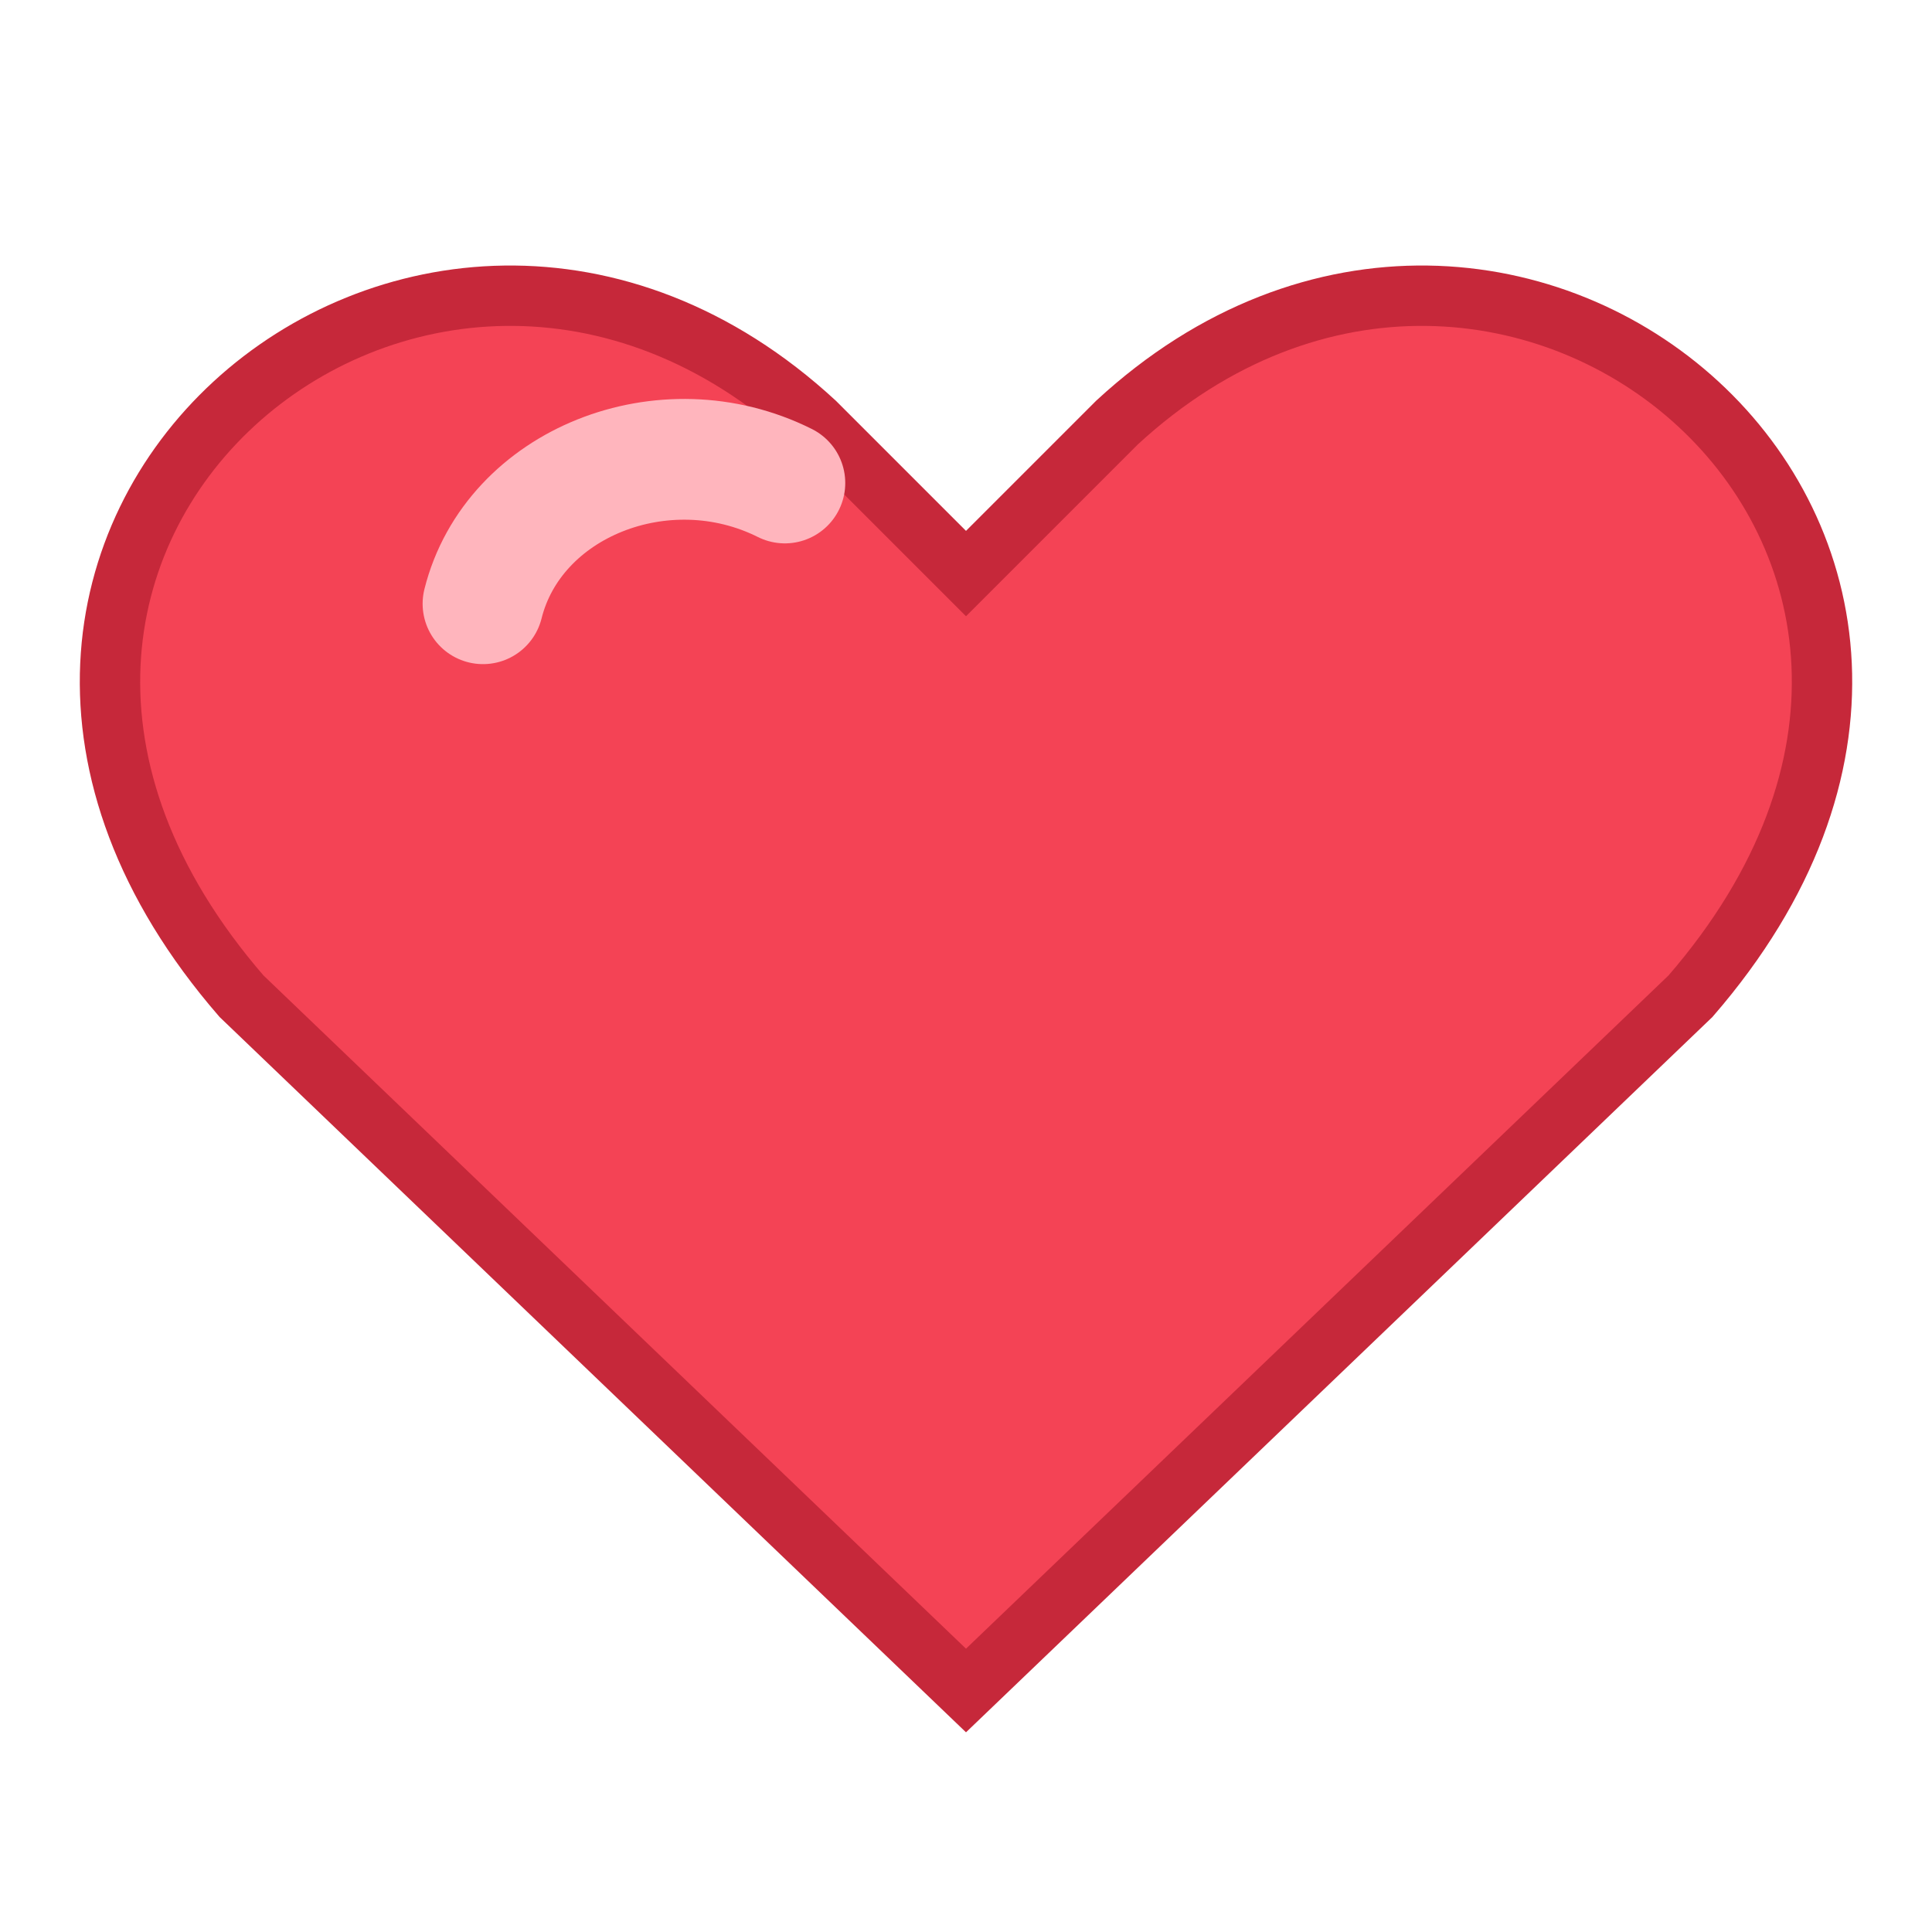
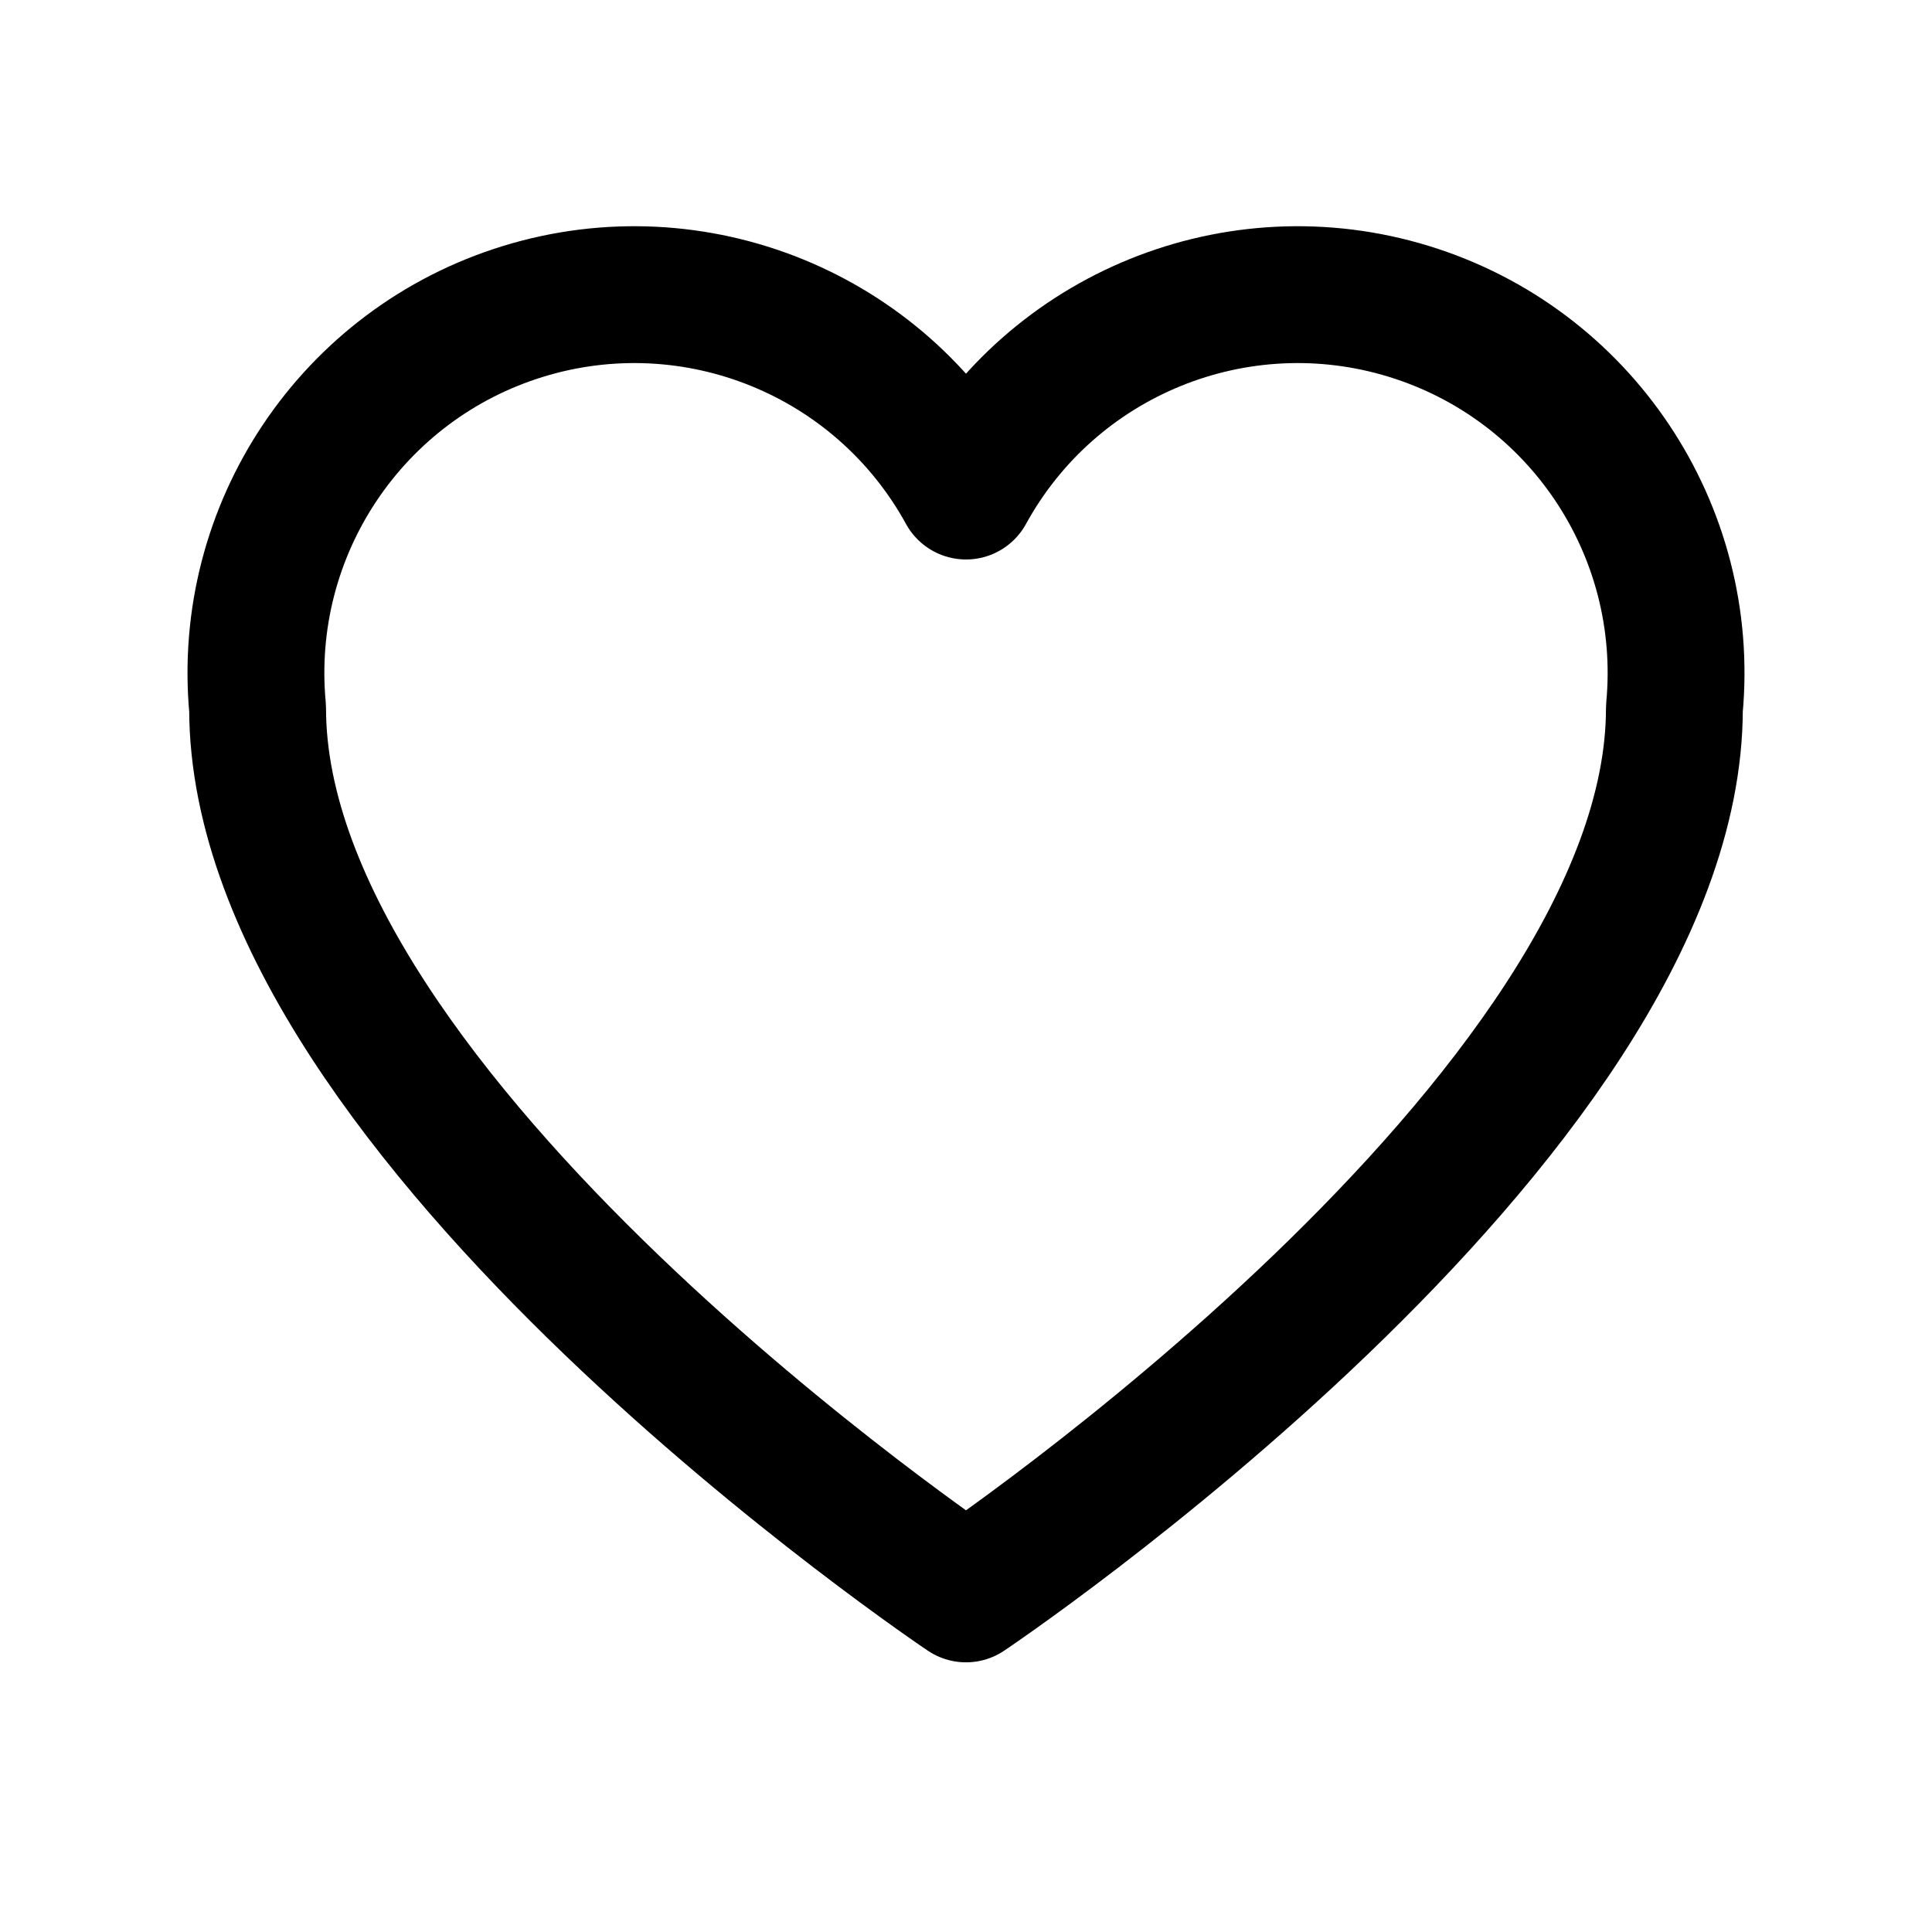
- <svg xmlns="http://www.w3.org/2000/svg" viewBox="0 0 64 64">
-   <path d="M32 56 8 33C-5 18 14 2 27 14l5 5 5-5C50 2 69 18 56 33z" fill="#f44355" stroke="#c6283a" stroke-width="2" />
-   <path d="M16 20c1-4 6-6 10-4" fill="none" stroke="#ffb5bd" stroke-width="4" stroke-linecap="round" />
+ <svg xmlns="http://www.w3.org/2000/svg" viewBox="0 0 24 24" fill="none" stroke="#000" stroke-width="1.7" stroke-linecap="round" stroke-linejoin="round">
+   <path d="M20.8 8.8c0 5.1-8.8 11-8.8 11s-8.8-5.9-8.8-11A4.7 4.7 0 0 1 12 6.1a4.7 4.7 0 0 1 8.8 2.7z" />
</svg>
